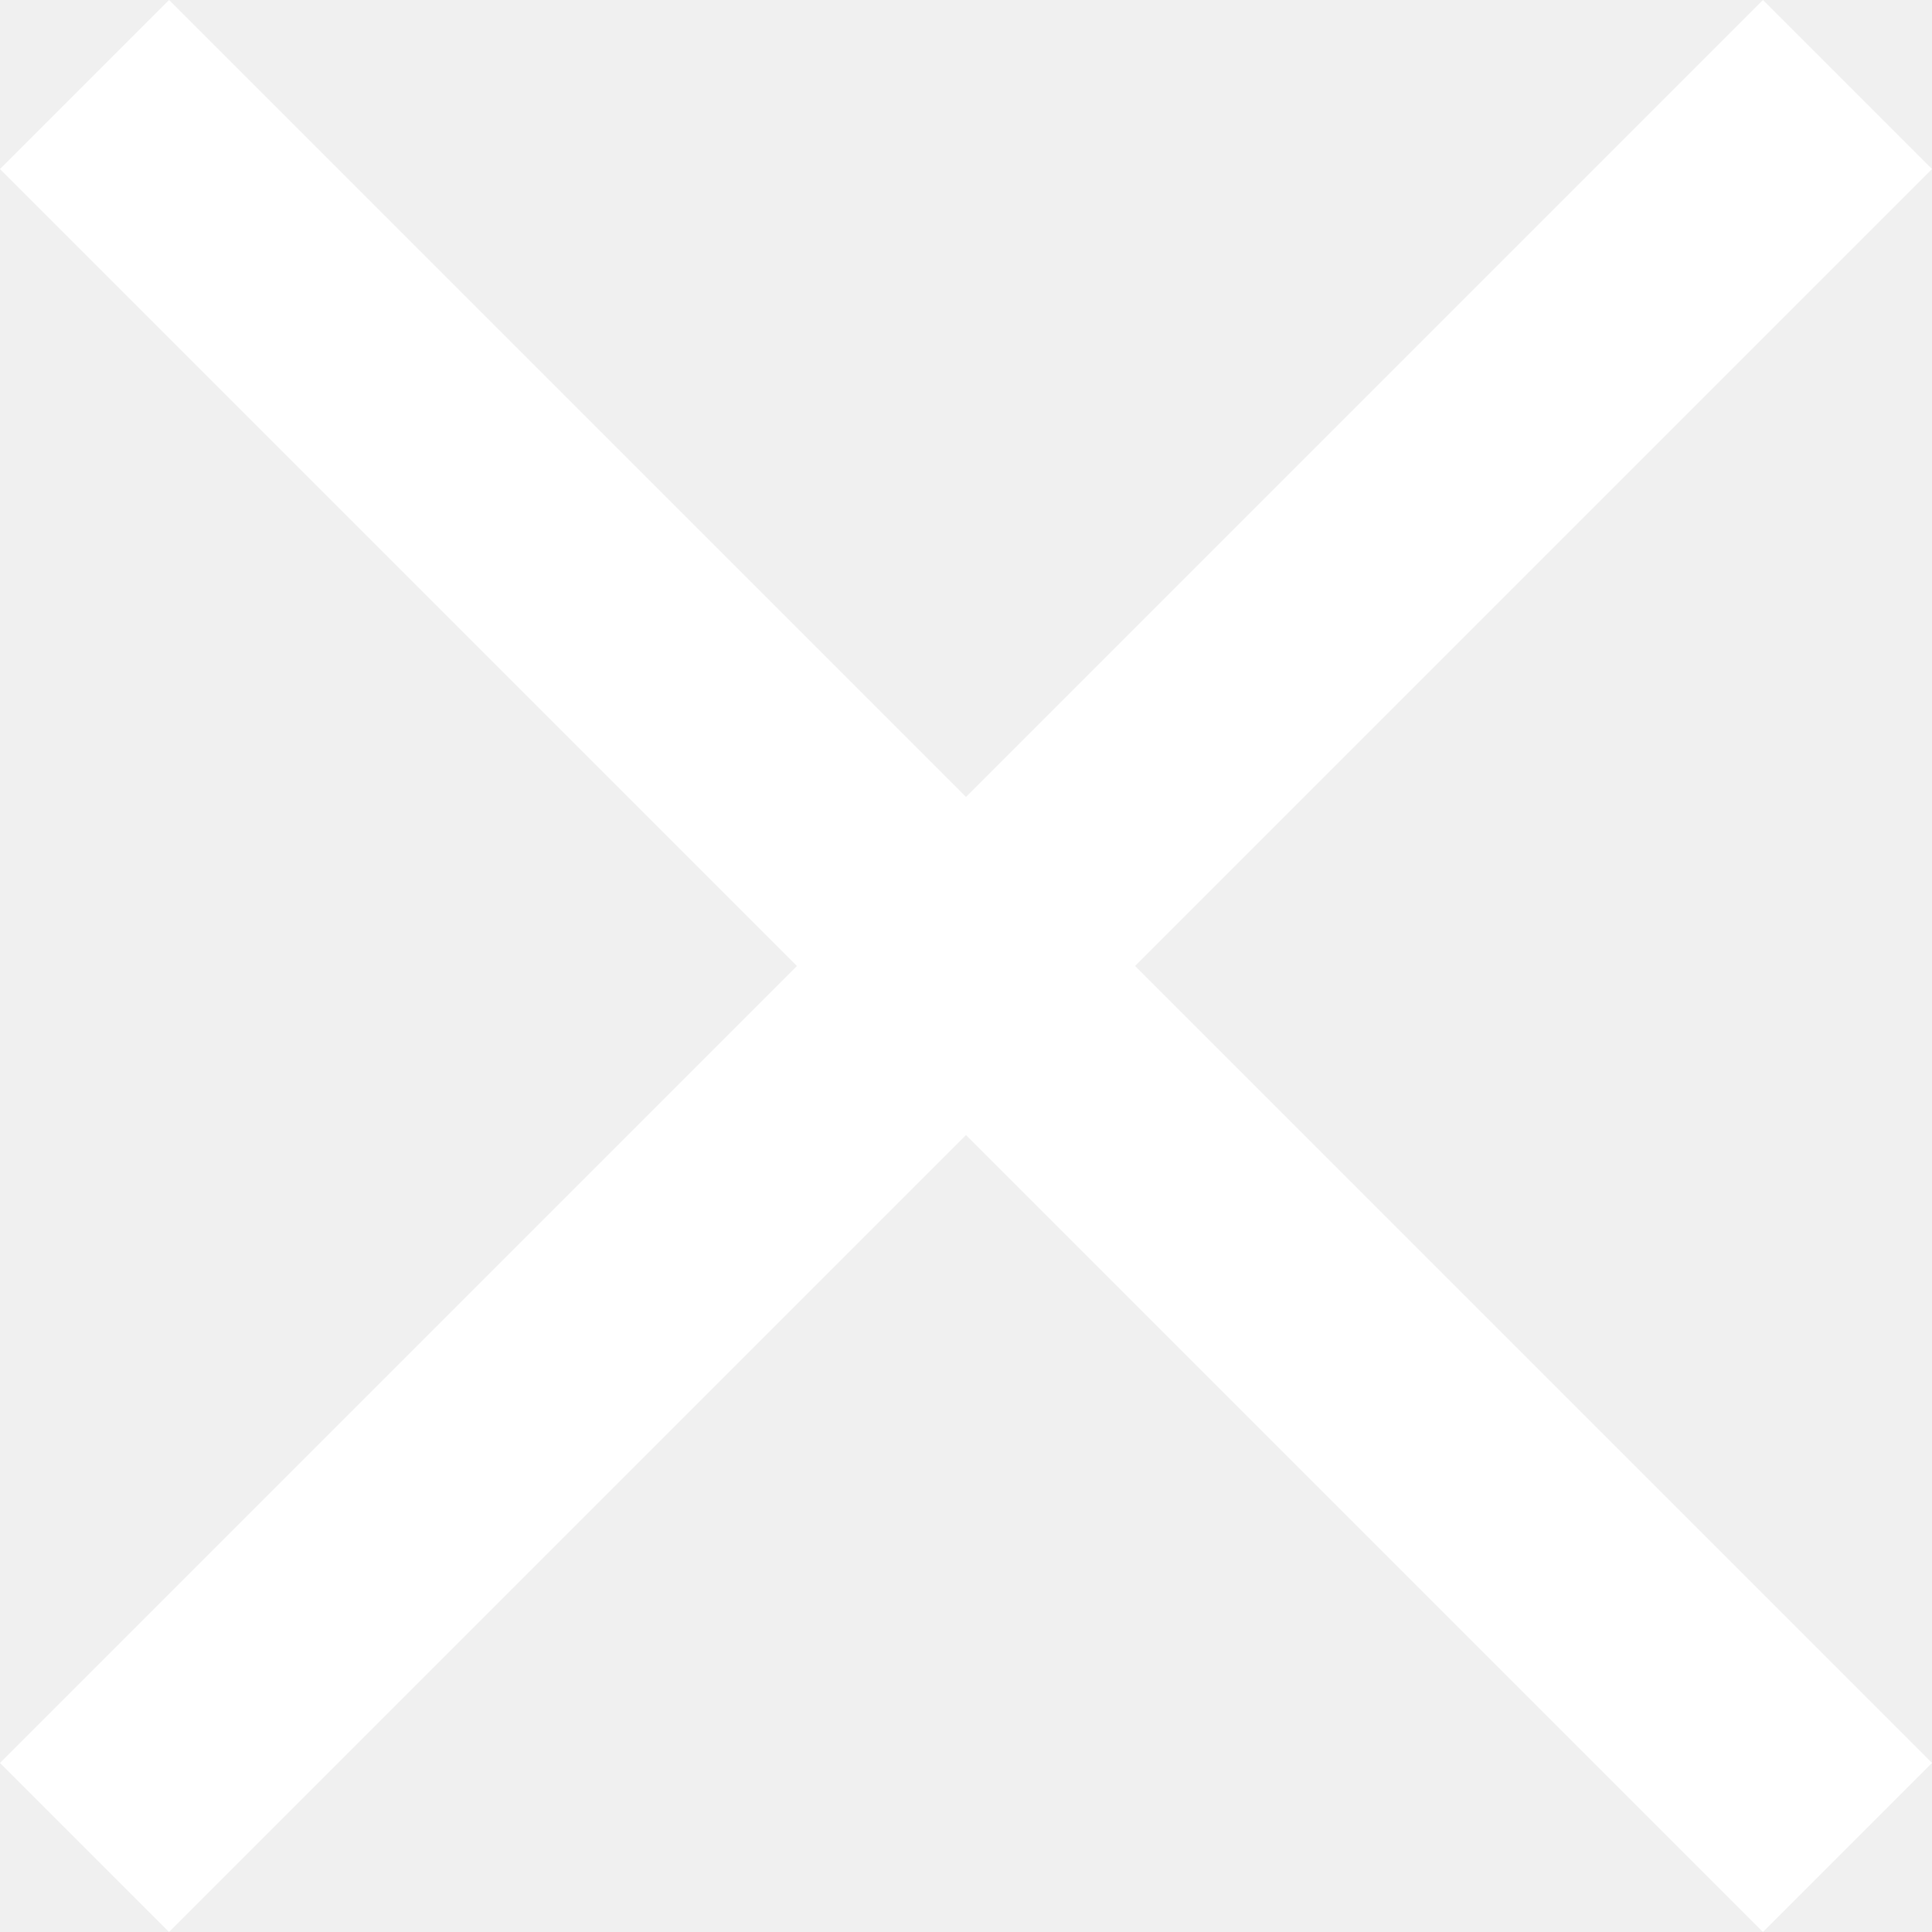
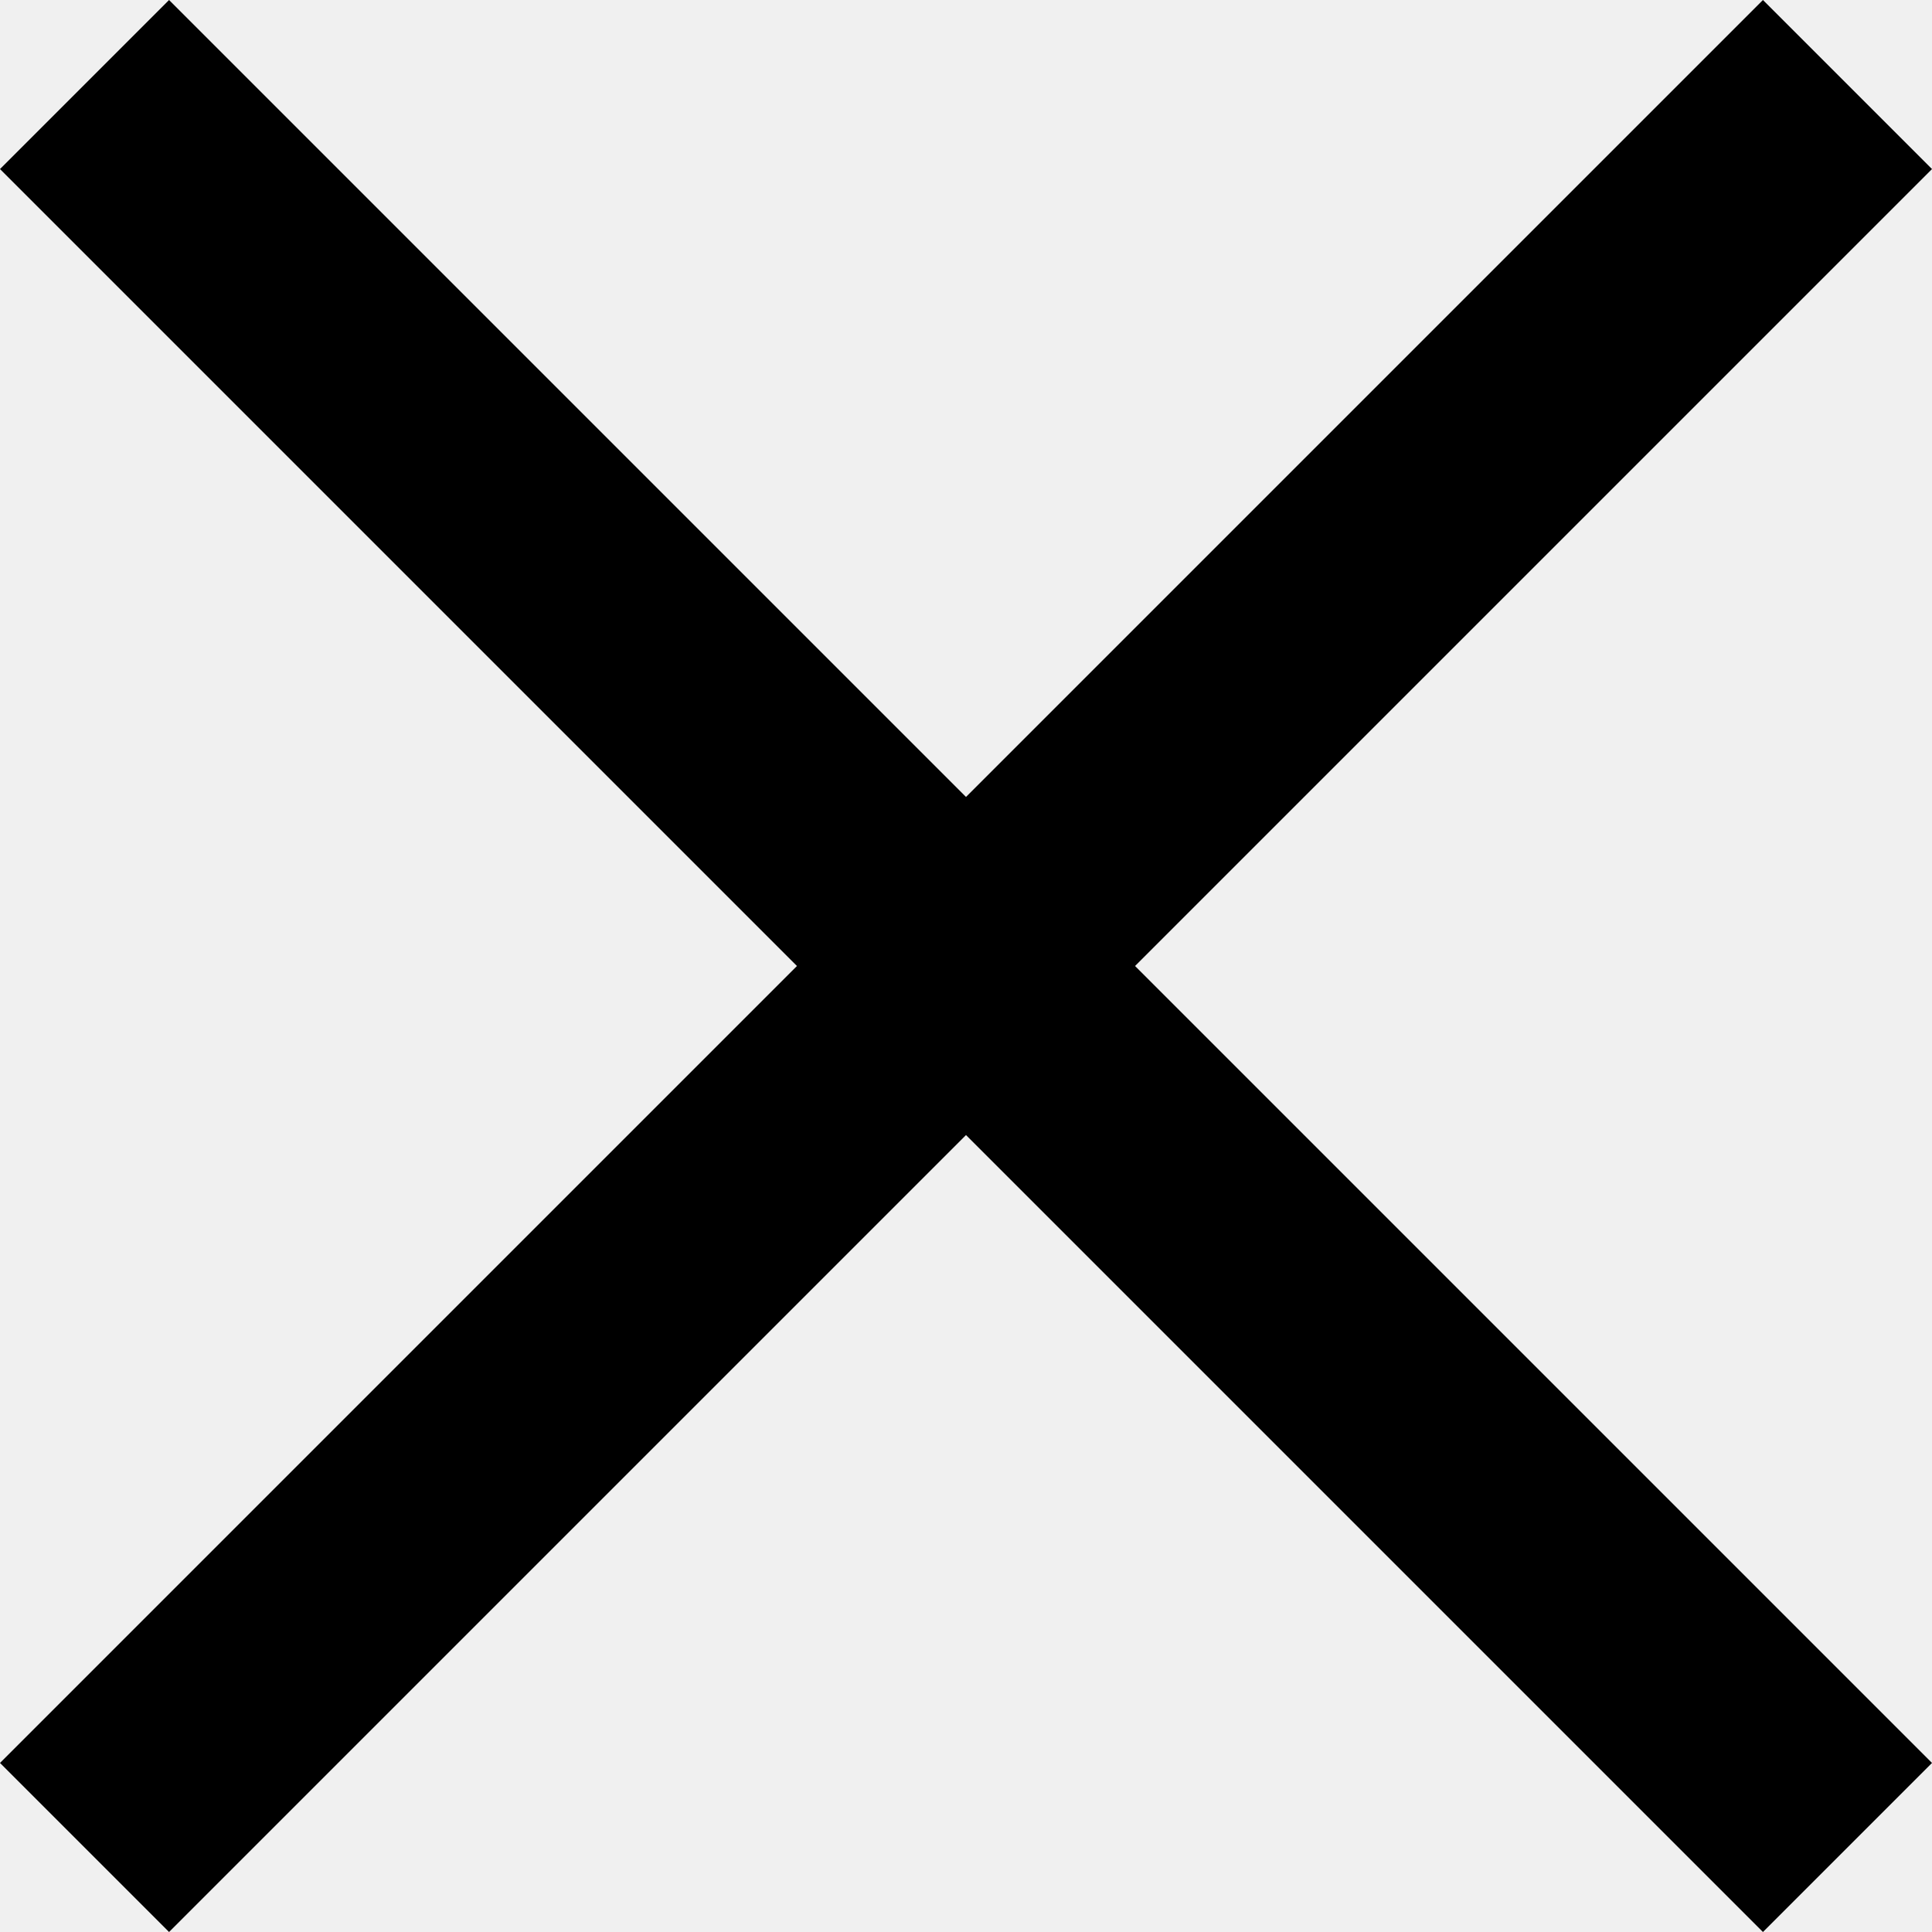
- <svg xmlns="http://www.w3.org/2000/svg" width="12" height="12" viewBox="0 0 12 12" fill="white">
+ <svg xmlns="http://www.w3.org/2000/svg" width="12" height="12" viewBox="0 0 12 12">
  <path d="M12 1.05L10.95 0L6 4.95L1.05 0L0 1.05L4.95 6L0 10.95L1.05 12L6 7.05L10.95 12L12 10.95L7.05 6L12 1.05Z" />
</svg>
